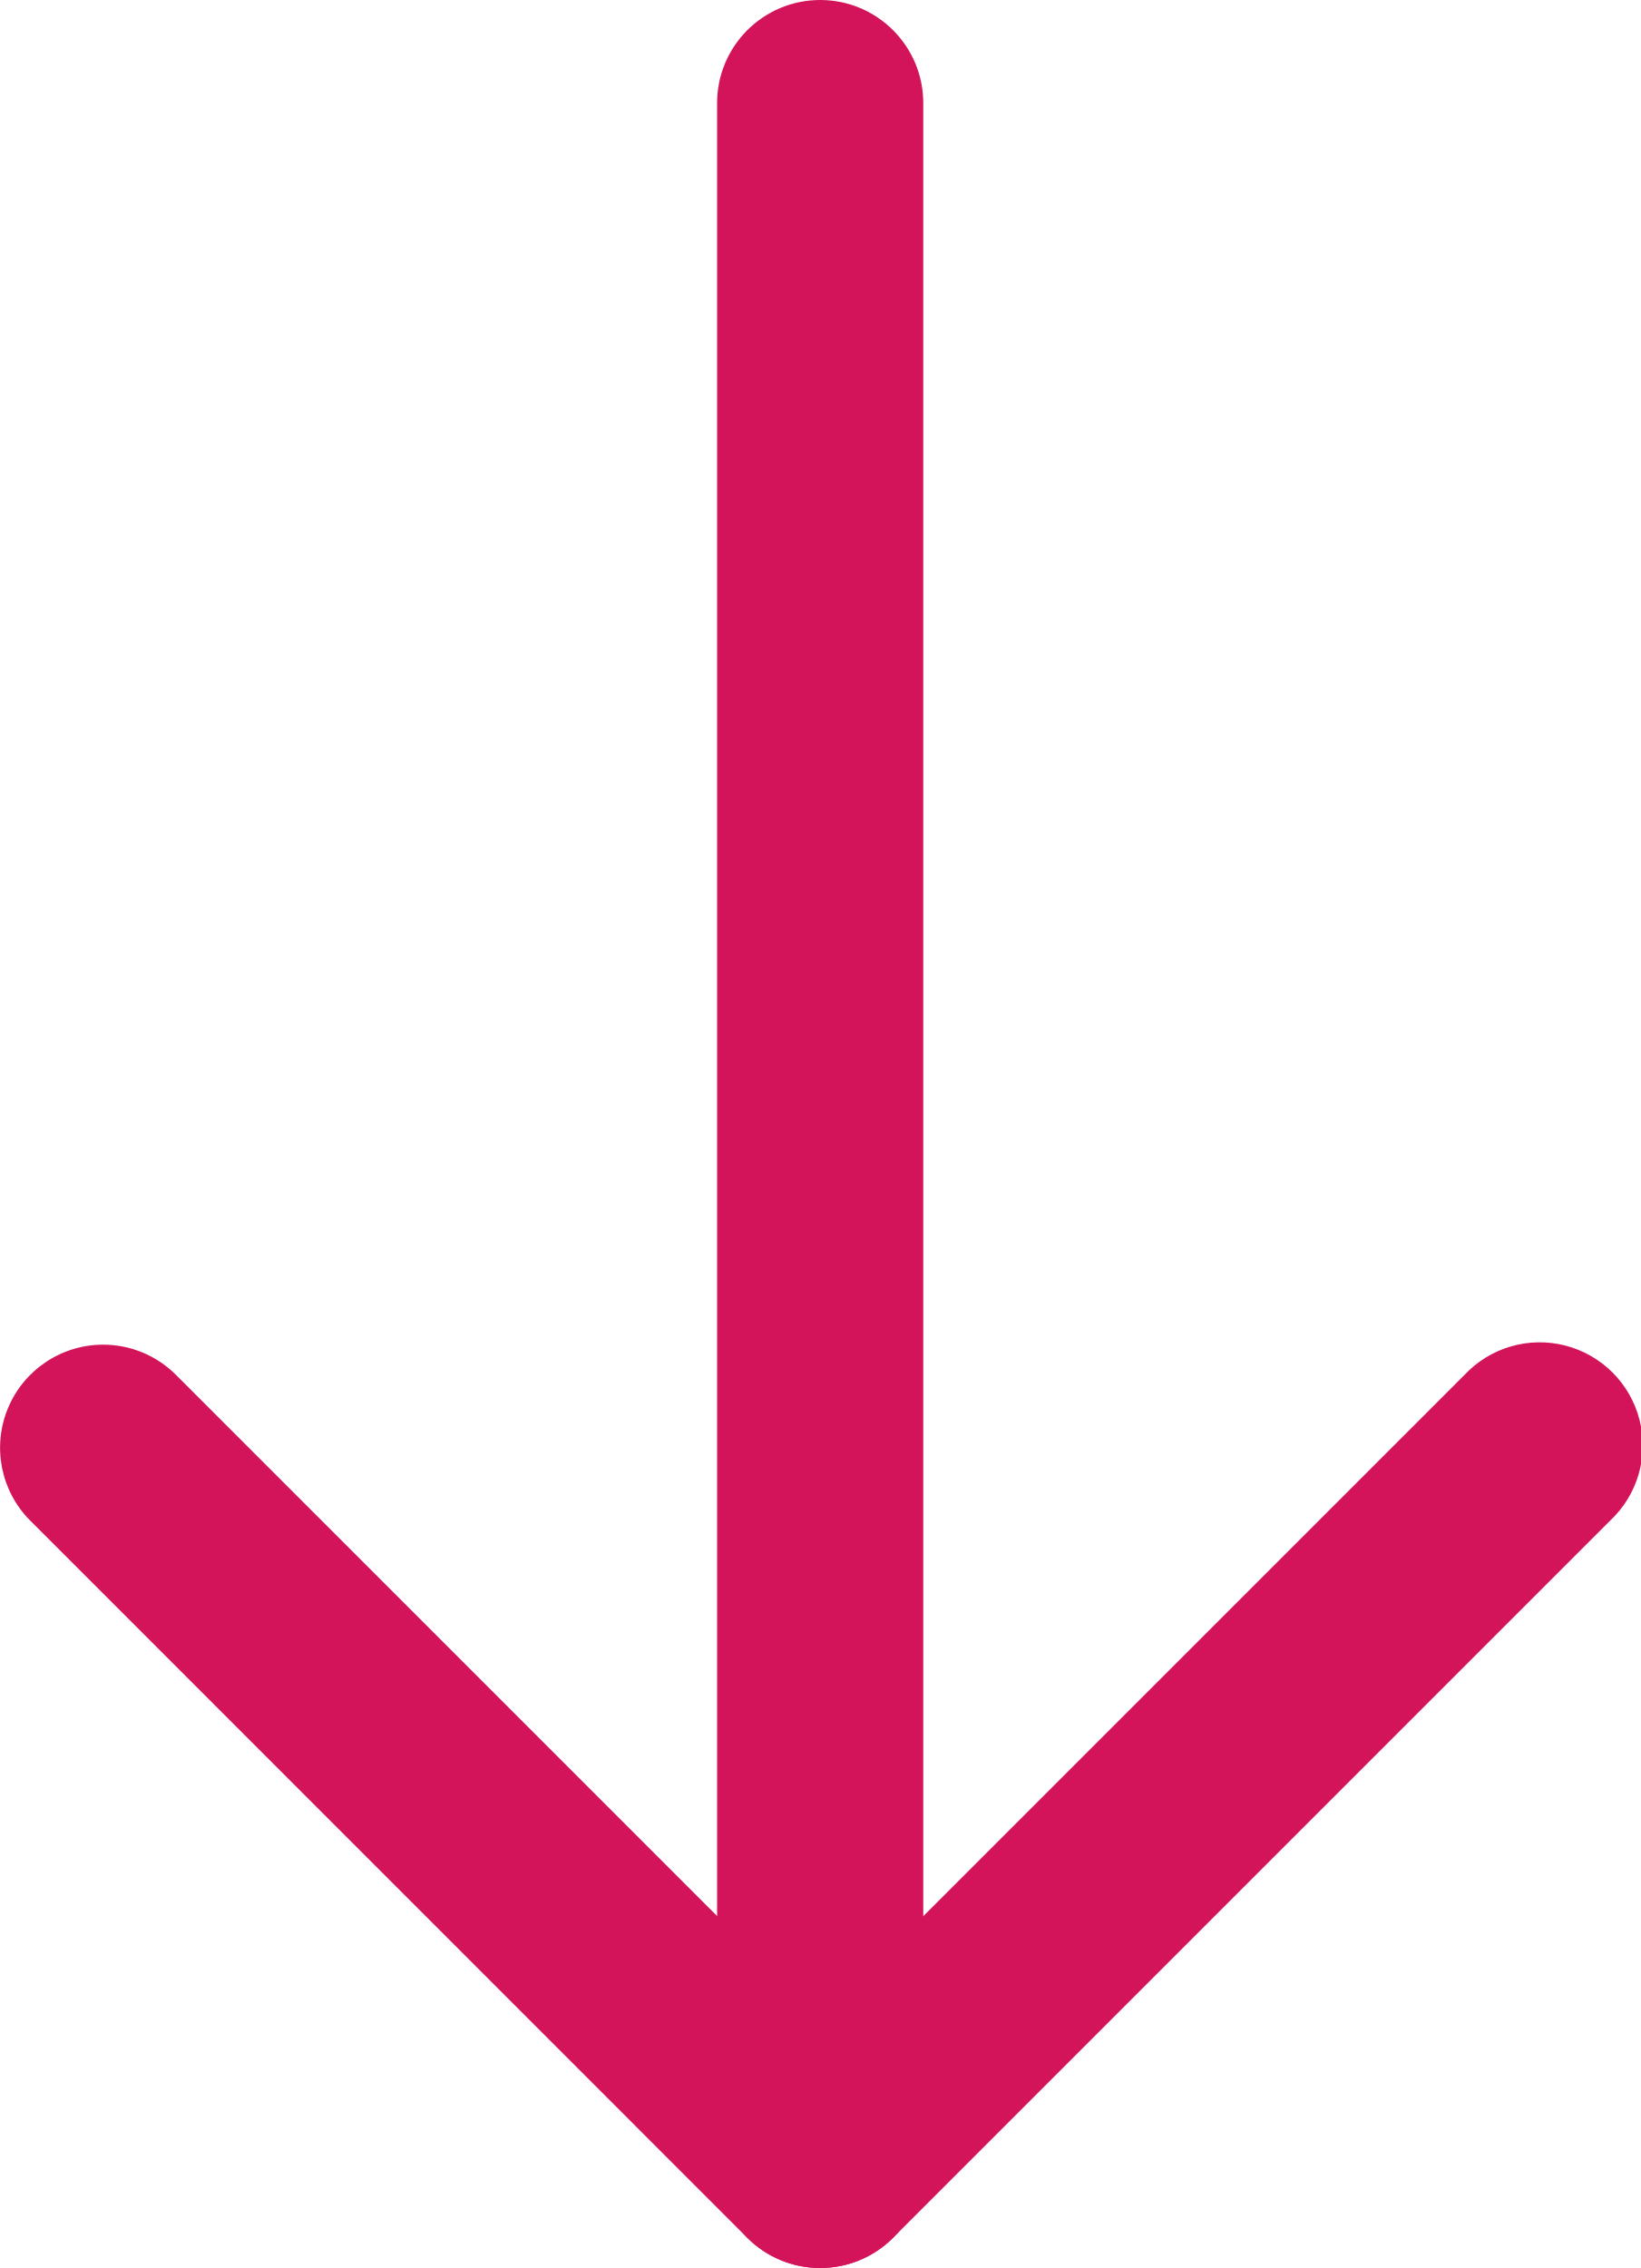
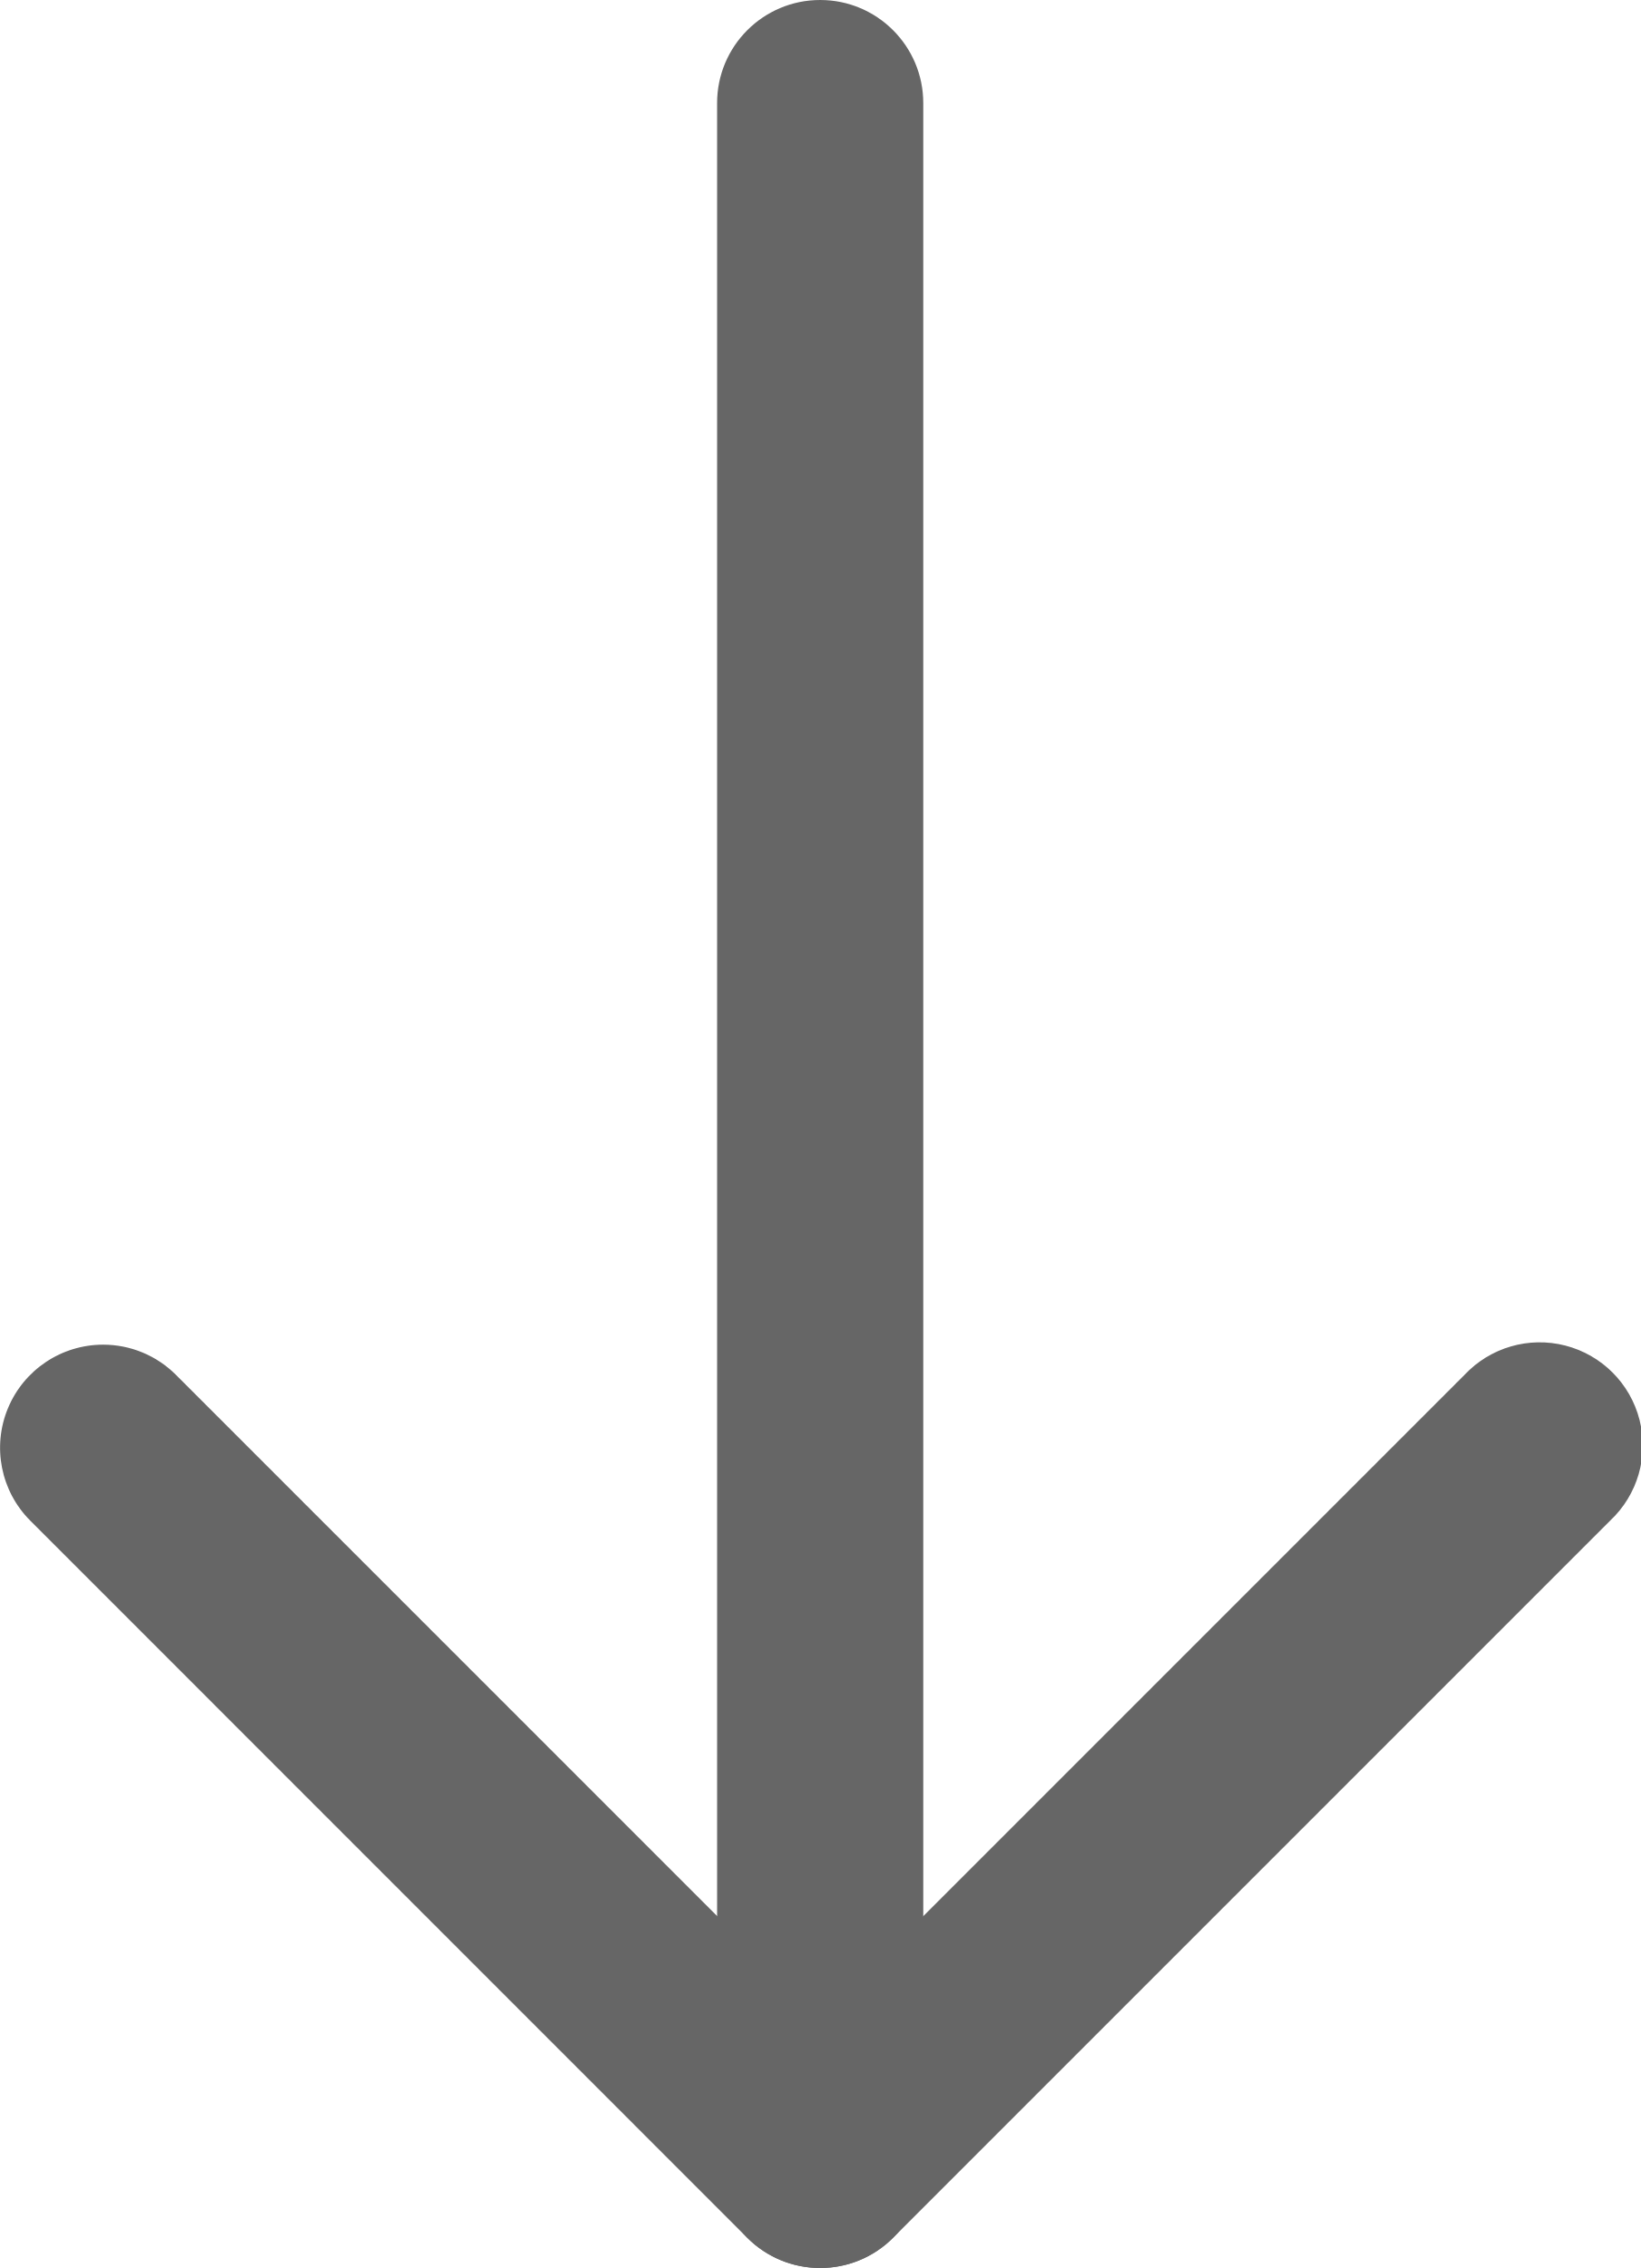
- <svg xmlns="http://www.w3.org/2000/svg" viewBox="0 0 31.826 44">
-   <defs>
-     <style>.a{fill:#d4145a;}</style>
+ <svg xmlns="http://www.w3.org/2000/svg" viewBox="0 0 31.826 44" version="1.1" id="svg12">
+   <defs id="defs4">
+     <style id="style2">.a{fill:#d4145a;}</style>
  </defs>
-   <path class="a" d="M2,26.087a1.994,1.994,0,0,1,1.414.586l12.5,12.5,12.5-12.5A2,2,0,1,1,31.241,29.5L17.327,43.414a2,2,0,0,1-2.829,0L.586,29.5A2,2,0,0,1,2,26.087Z" />
-   <path class="a" d="M15.913,0a2,2,0,0,1,2,2V42a2,2,0,0,1-4,0V2A2,2,0,0,1,15.913,0Z" />
+   <path class="a" d="M2,26.087a1.994,1.994,0,0,1,1.414.586l12.5,12.5,12.5-12.5A2,2,0,1,1,31.241,29.5L17.327,43.414a2,2,0,0,1-2.829,0L.586,29.5A2,2,0,0,1,2,26.087Z" id="path8" style="fill:#666666;fill-opacity:1" />
+   <path class="a" d="M15.913,0a2,2,0,0,1,2,2V42a2,2,0,0,1-4,0V2A2,2,0,0,1,15.913,0Z" id="path10" style="fill:#666666;fill-opacity:1" />
</svg>
